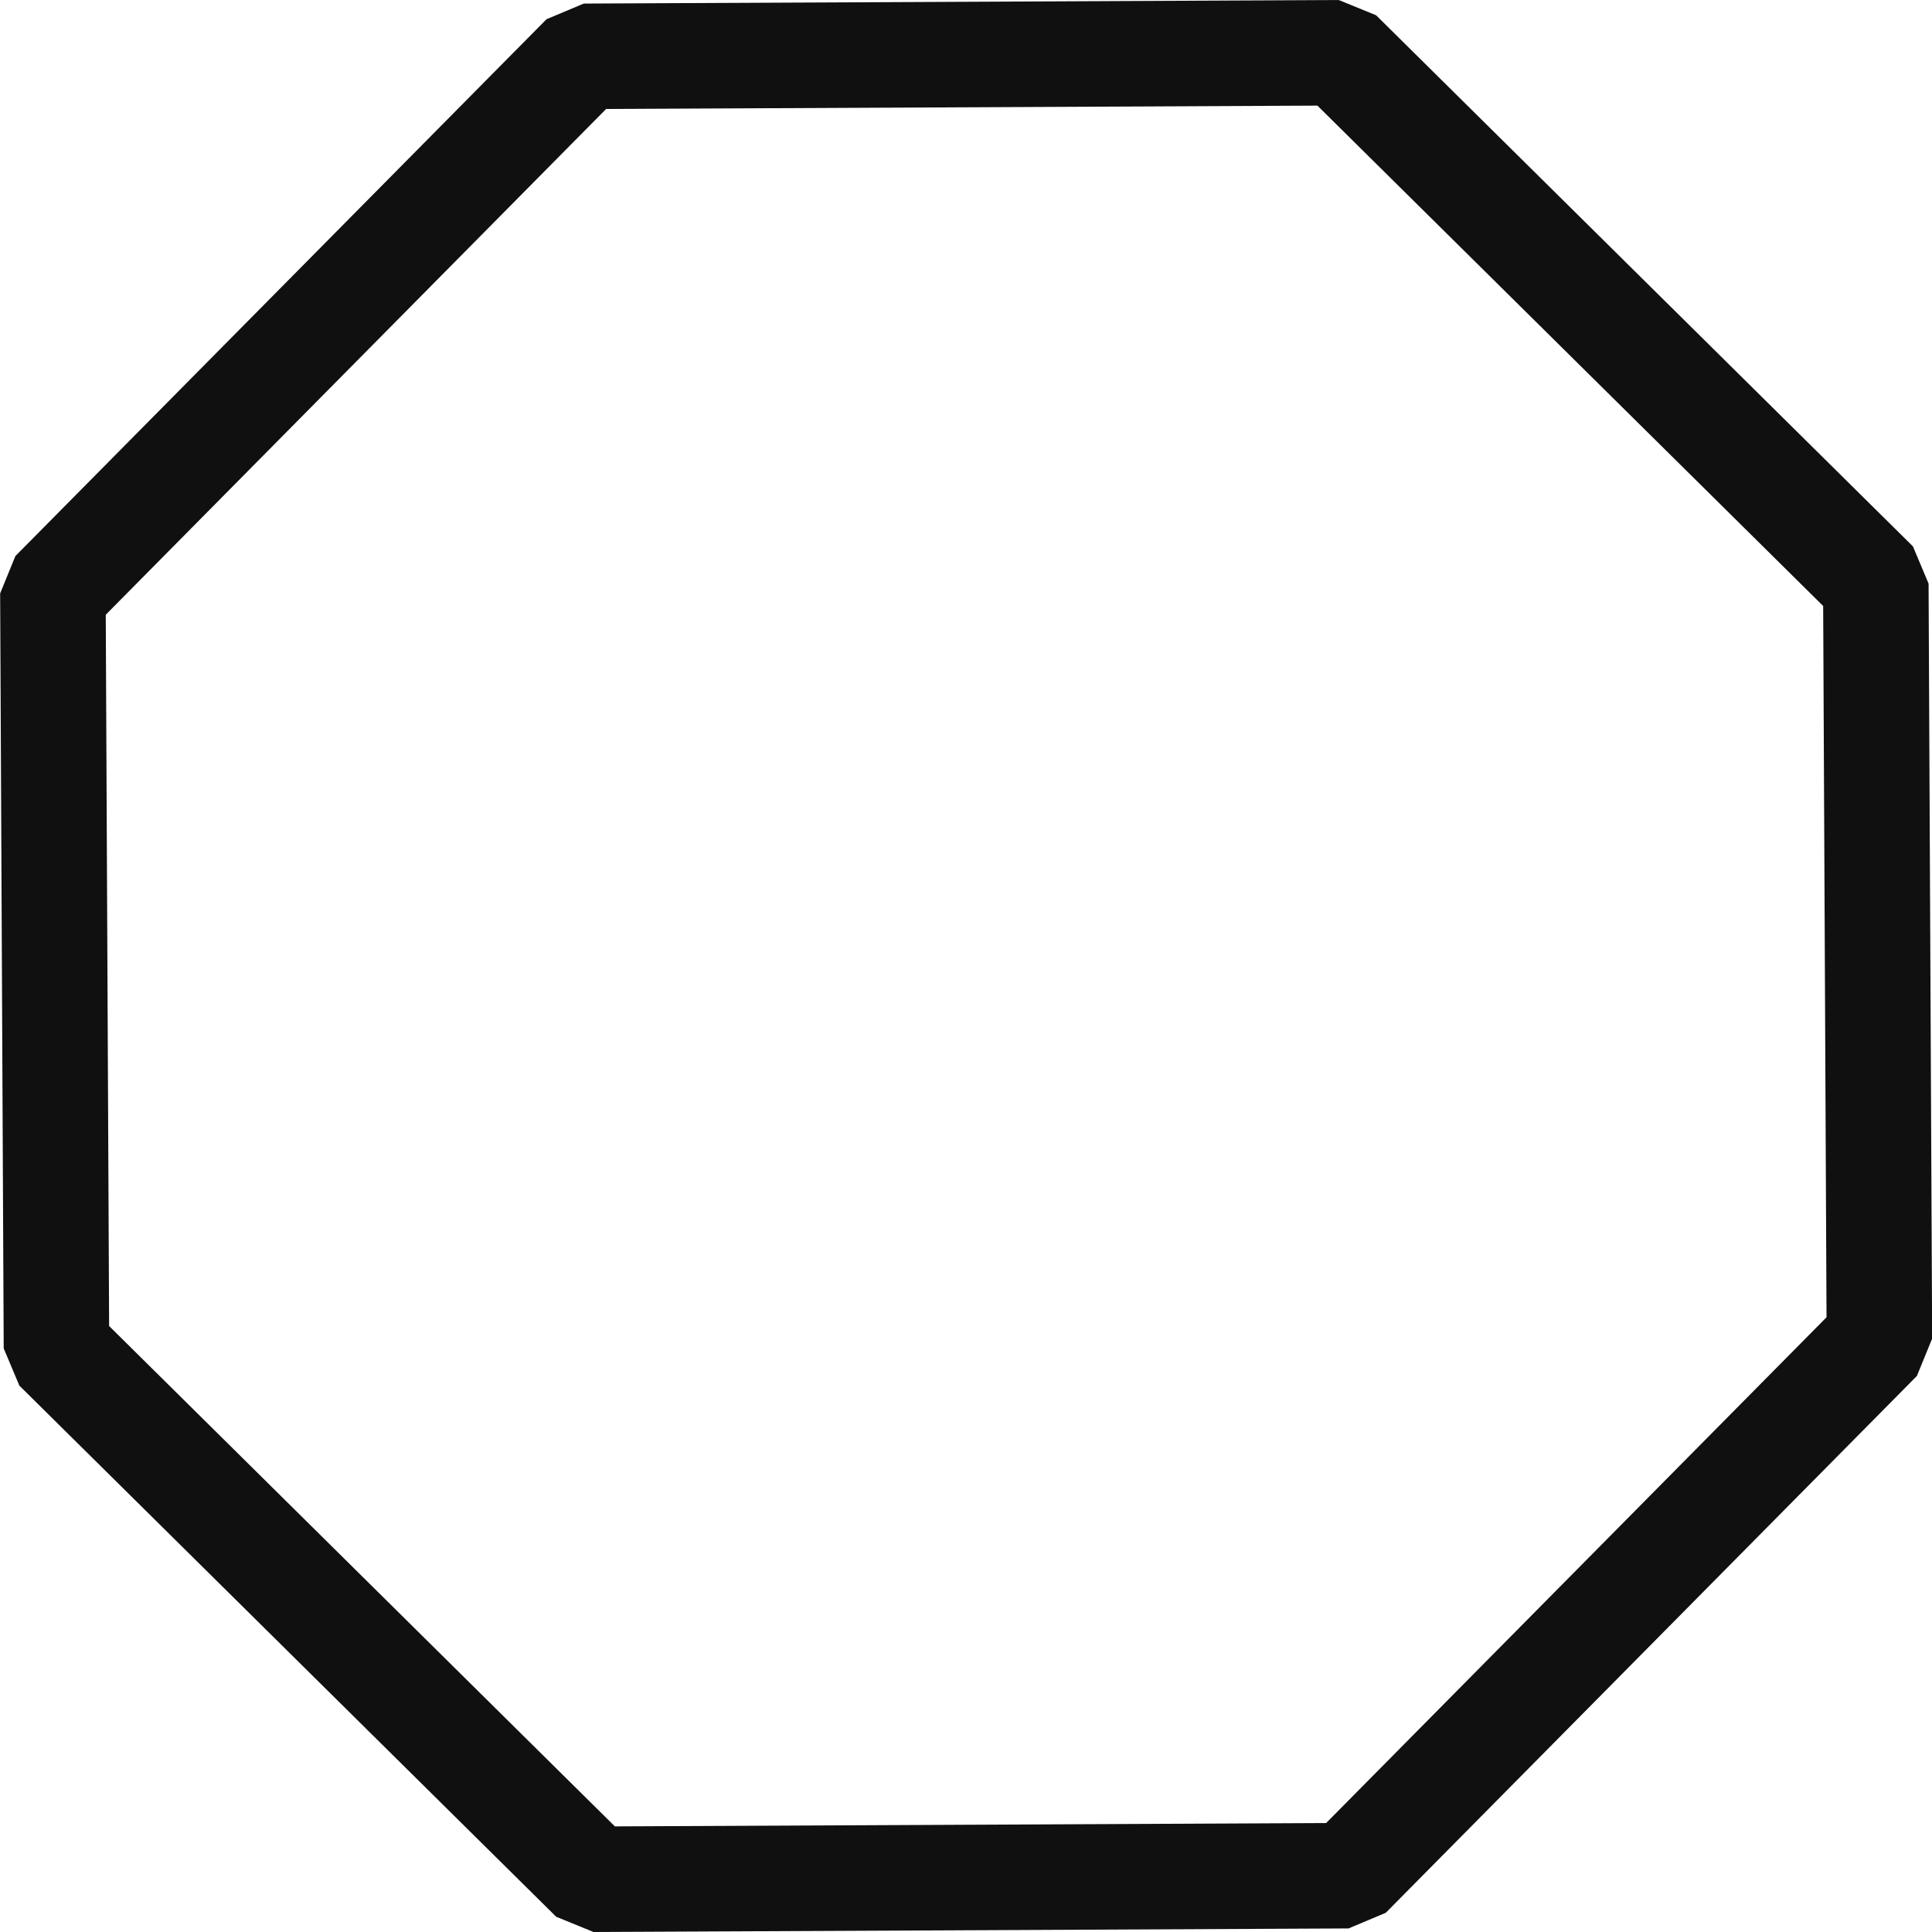
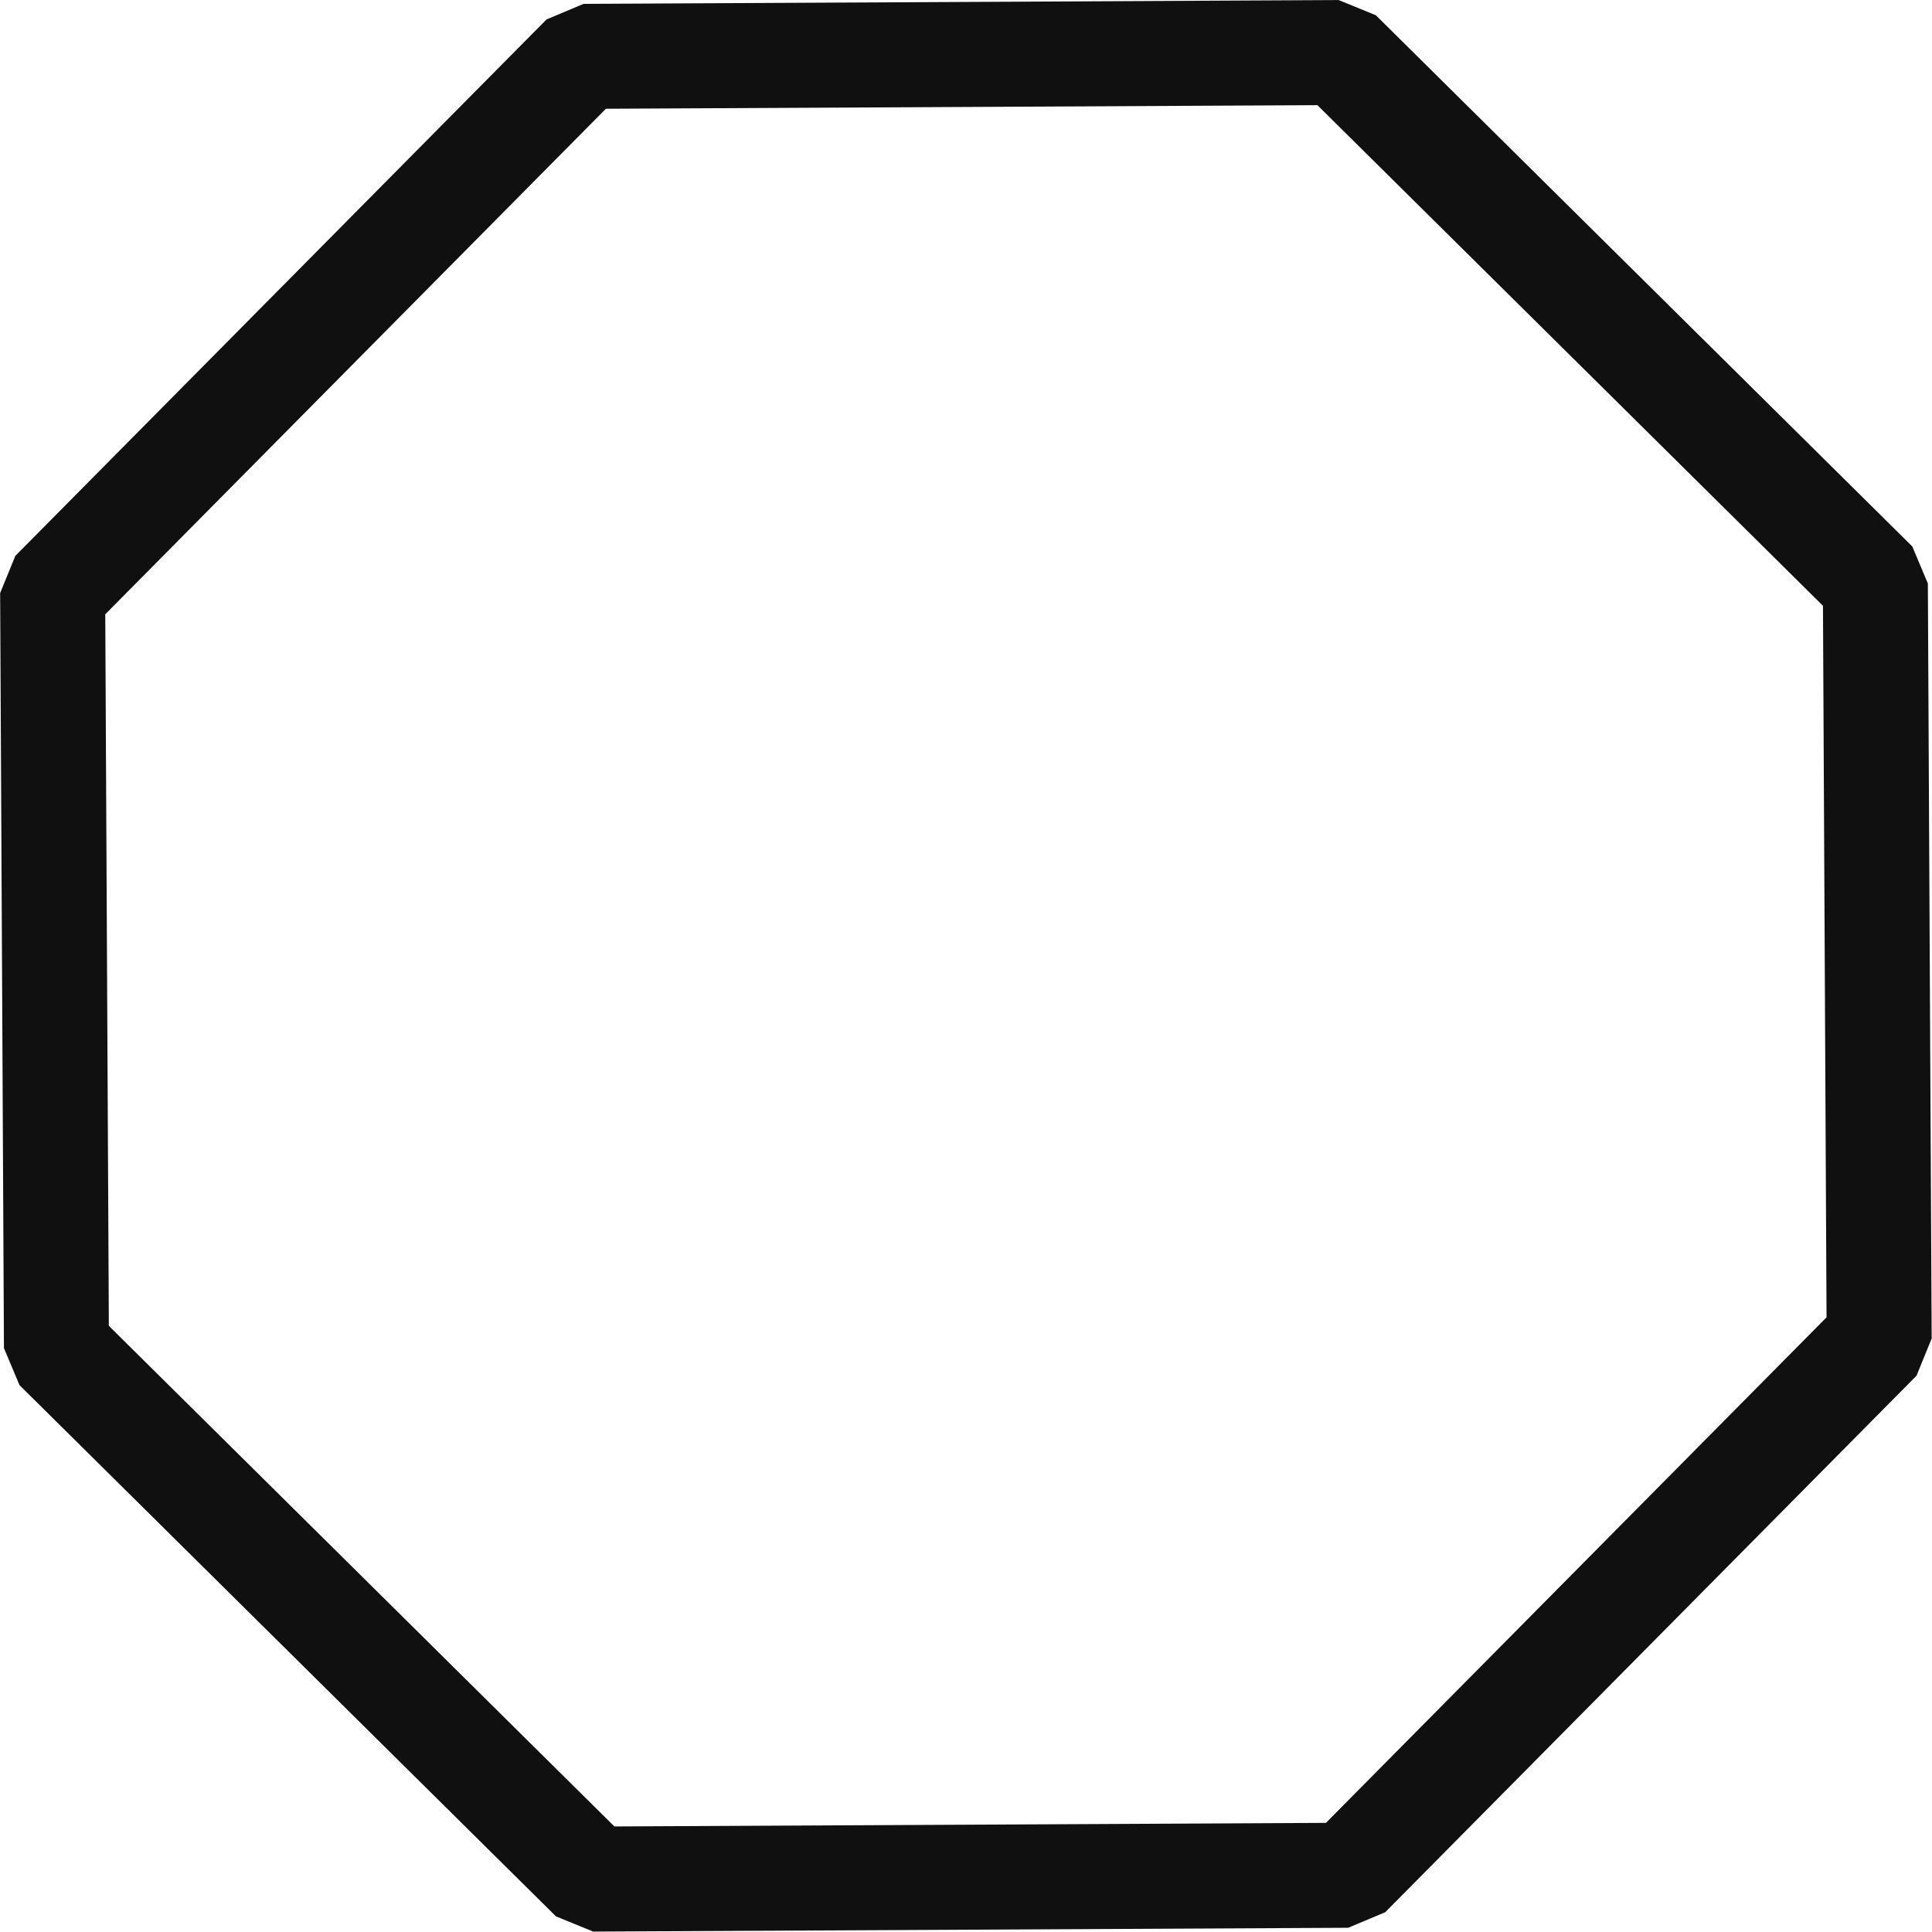
- <svg xmlns="http://www.w3.org/2000/svg" width="2.71mm" height="2.71mm" viewBox="0 0 2.71 2.71" version="1.1" id="svg5305">
+ <svg xmlns="http://www.w3.org/2000/svg" width="4.066mm" height="4.066mm" viewBox="0 0 4.066 4.066" version="1.1" id="svg5305">
  <defs id="defs5299" />
-   <g id="layer1" transform="translate(-163.1918,-124.741)">
-     <path style="opacity:1;fill:none;fill-opacity:1;fill-rule:evenodd;stroke:#101010;stroke-width:0.148;stroke-linecap:butt;stroke-linejoin:bevel;stroke-miterlimit:4;stroke-dasharray:none;stroke-dashoffset:0;stroke-opacity:1;paint-order:markers stroke fill" id="path829-4-7" d="m 165.07,124.815 0.753,0.745 0.005,1.059 -0.745,0.753 -1.059,0.005 -0.753,-0.745 -0.005,-1.059 0.745,-0.753 z" />
+   <g id="layer1" transform="translate(-162.5142,-124.0634)">
+     <path style="opacity:1;fill:none;fill-opacity:1;fill-rule:evenodd;stroke:#101010;stroke-width:0.221;stroke-linecap:butt;stroke-linejoin:bevel;stroke-miterlimit:4;stroke-dasharray:none;stroke-dashoffset:0;stroke-opacity:1;paint-order:markers stroke fill" id="path829-4-7" d="m 165.332,124.174 1.129,1.118 0.008,1.589 -1.118,1.129 -1.589,0.008 -1.129,-1.118 -0.008,-1.589 1.118,-1.129 z" />
  </g>
</svg>
